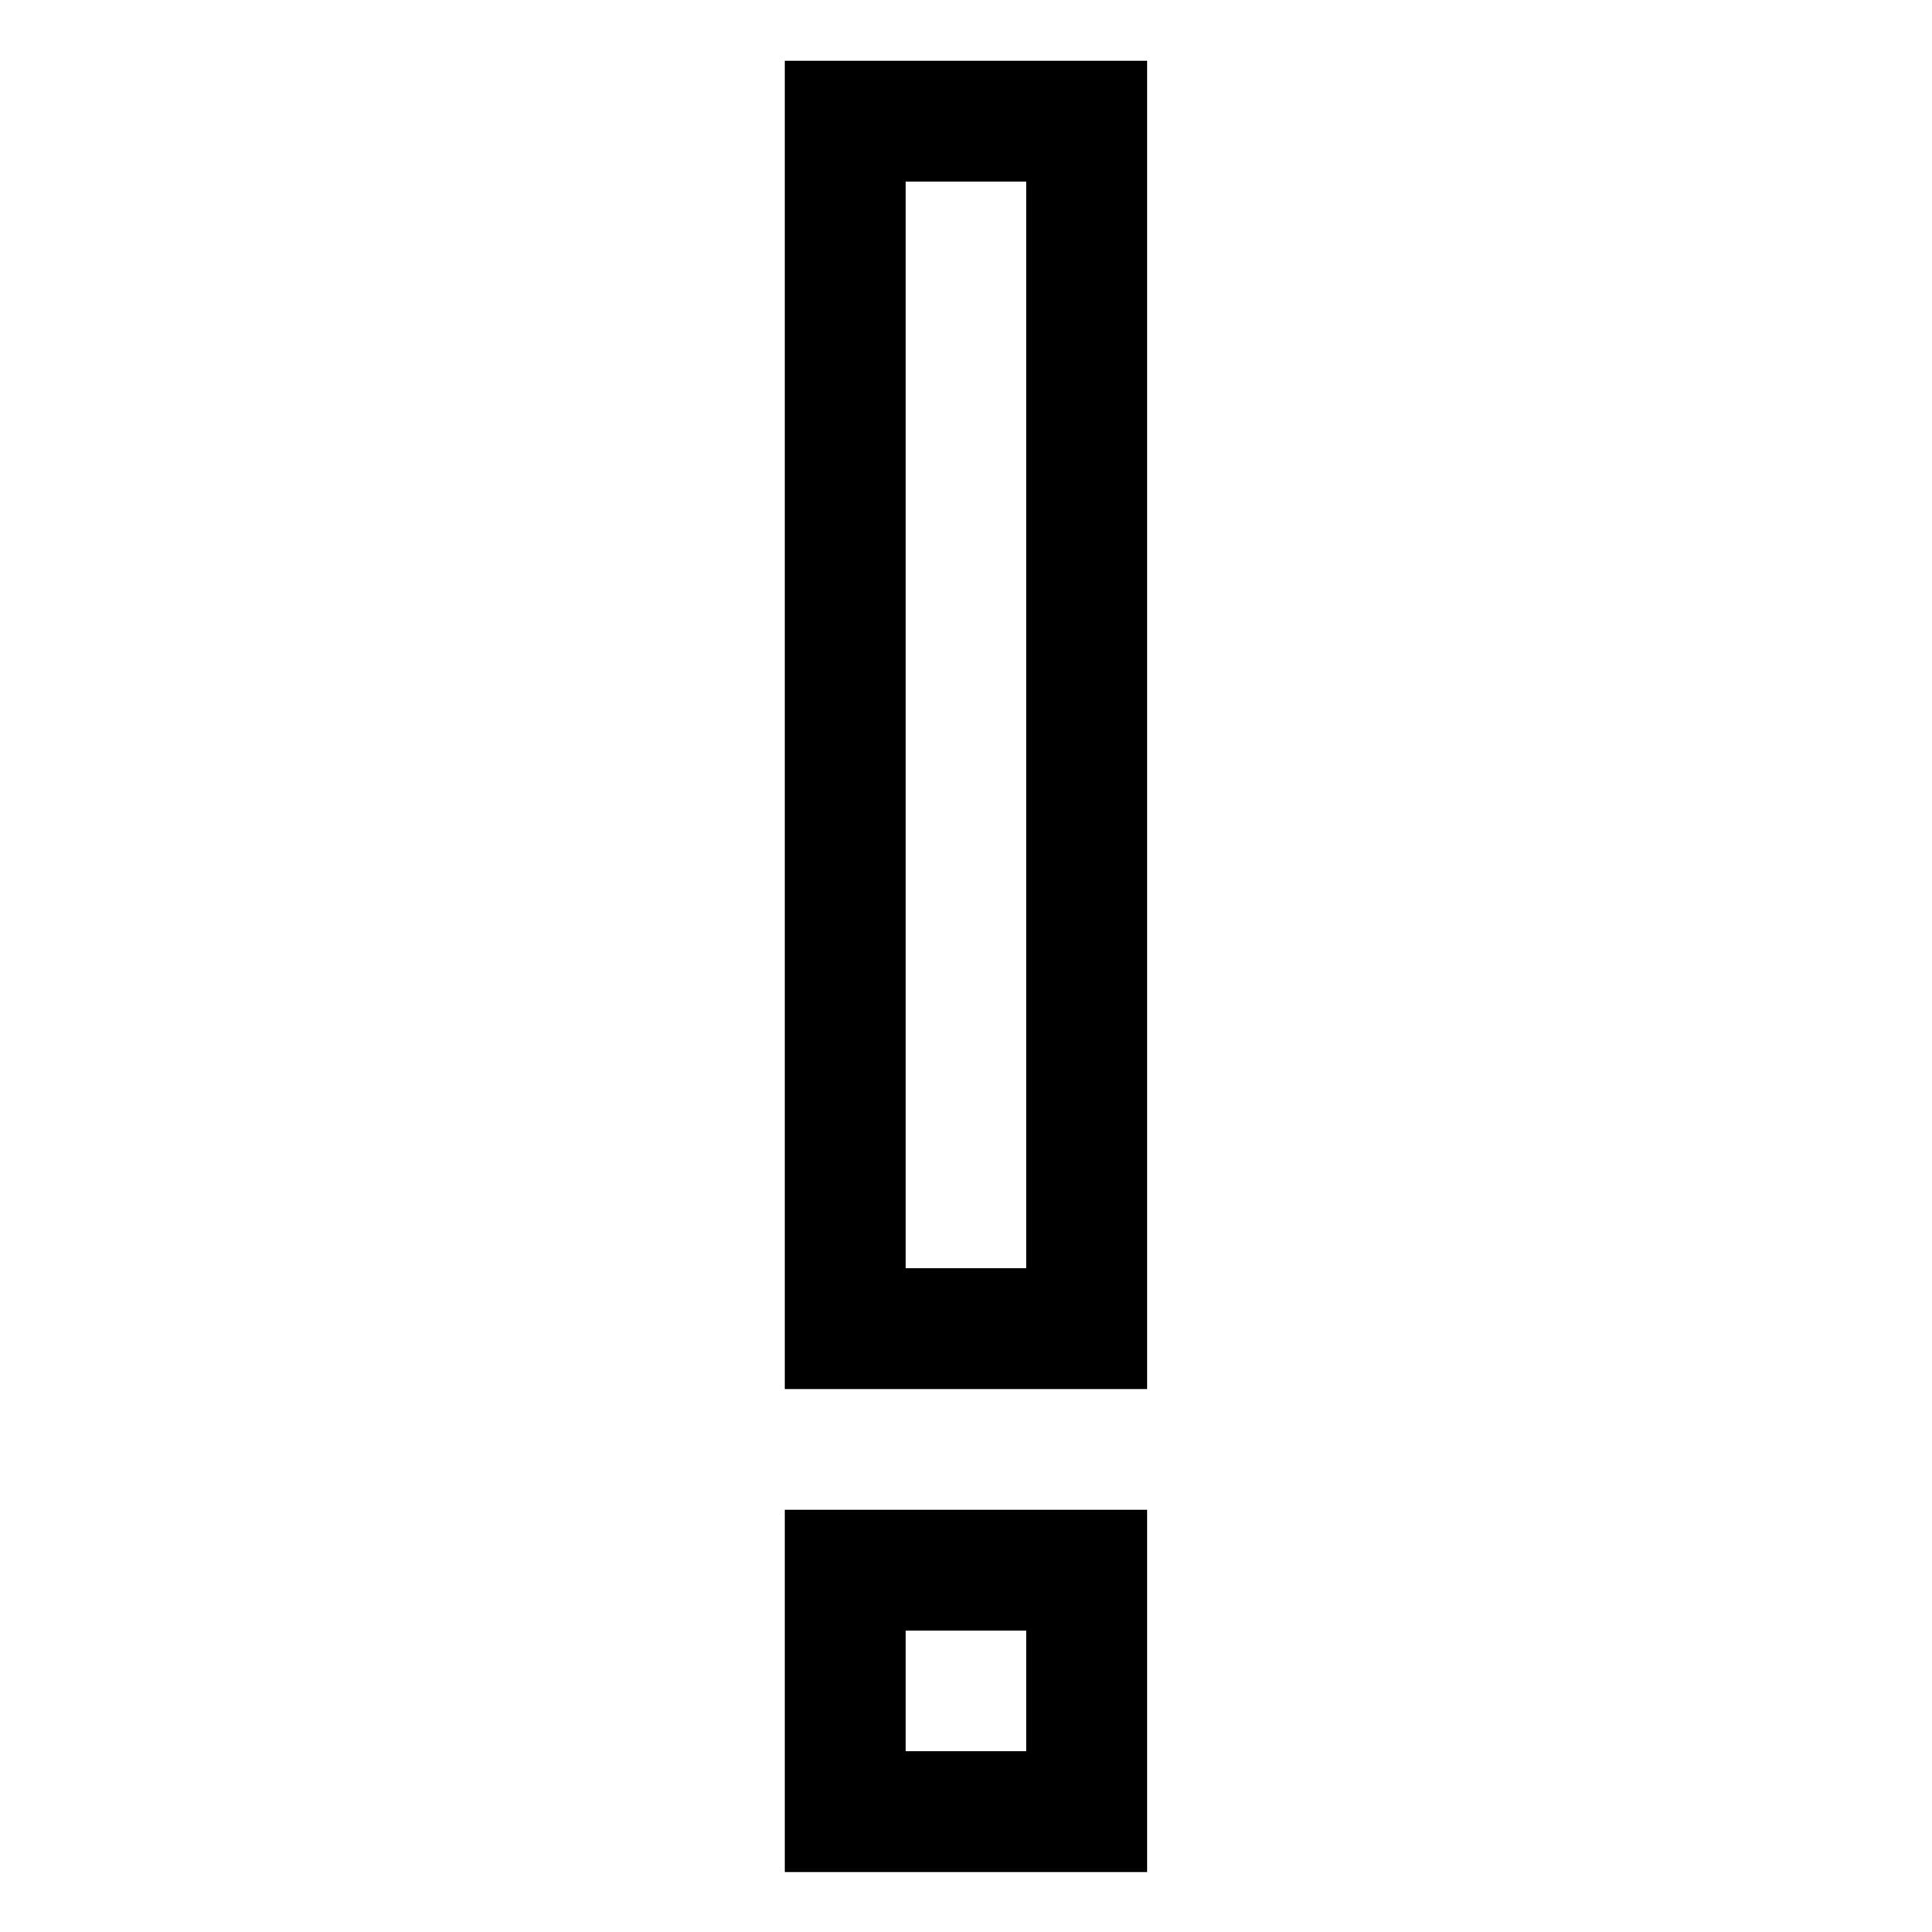
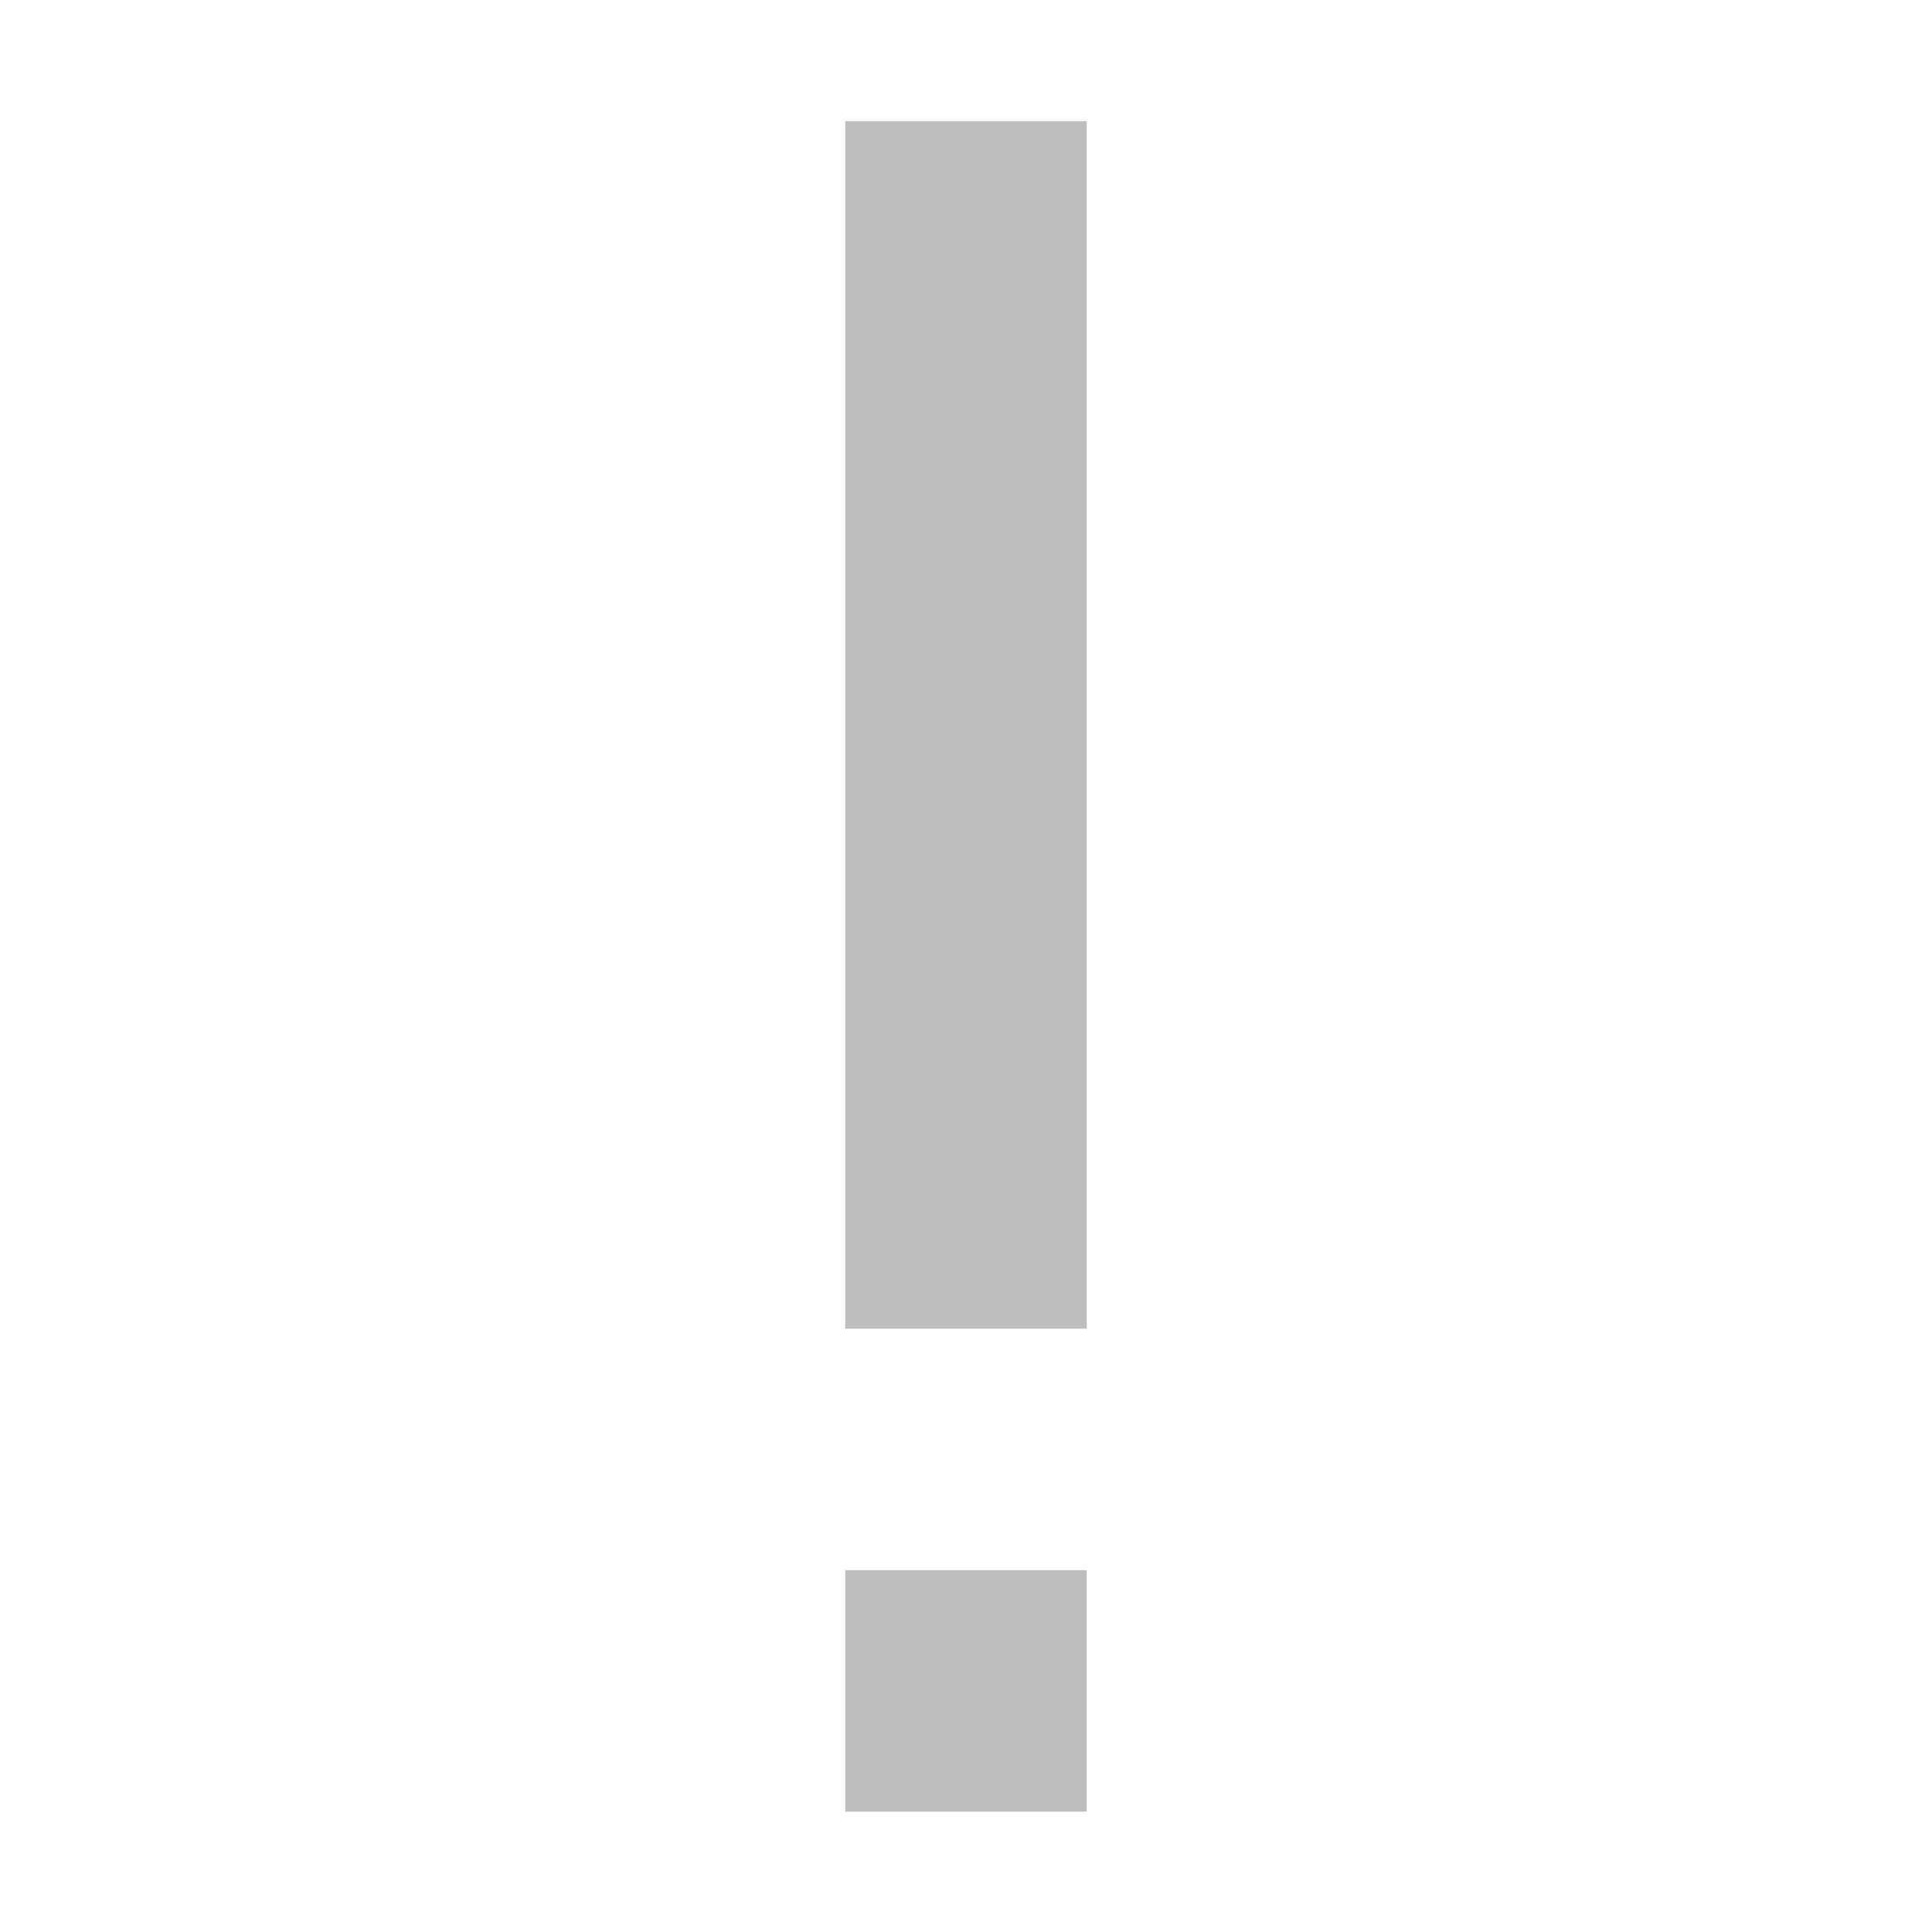
<svg xmlns="http://www.w3.org/2000/svg" xmlns:ns1="http://www.openswatchbook.org/uri/2009/osb" height="16" id="svg7384" style="enable-background:new" version="1.1" width="16">
  <defs id="defs7386">
    <linearGradient id="linearGradient5606" ns1:paint="solid">
      <stop id="stop5608" offset="0" style="stop-color:#000000;stop-opacity:1;" />
    </linearGradient>
    <filter color-interpolation-filters="sRGB" id="filter7554">
      <feBlend id="feBlend7556" in2="BackgroundImage" mode="darken" />
    </filter>
  </defs>
-   <g id="layer9" style="display:inline" transform="translate(-545.0004,351.0034)">
-     <path d="m 551.5,-350.5 0,0.5 0,10 0,0.5 0.5,0 2,0 0.5,0 0,-0.5 0,-10 0,-0.5 -0.5,0 -2,0 -0.5,0 z m 1,1 1,0 0,9 -1,0 0,-9 z m -1,11 0,0.5 0,2 0,0.5 0.5,0 2,0 0.5,0 0,-0.5 0,-2 0,-0.5 -0.5,0 -2,0 -0.5,0 z m 1,1 1,0 0,1 -1,0 0,-1 z" id="path6858" style="font-size:medium;font-style:normal;font-variant:normal;font-weight:normal;font-stretch:normal;text-indent:0;text-align:start;text-decoration:none;line-height:normal;letter-spacing:normal;word-spacing:normal;text-transform:none;direction:ltr;block-progression:tb;writing-mode:lr-tb;text-anchor:start;baseline-shift:baseline;color:#000000;fill-opacity:1;fill-rule:nonzero;stroke:none;stroke-width:1;marker:none;visibility:visible;display:inline;overflow:visible;enable-background:new;font-family:Sans;-inkscape-font-specification:Sans" />
+   <g id="layer9" style="display:inline" transform="translate(-545.0004,355.0034)">
+     <path d="m 552,-354 0,10 2,0 0,-10 -2,0 z m 0,12 0,2 2,0 0,-2 -2,0 z" id="path6858" style="fill:#bebebf;fill-opacity:1;stroke:none;display:inline;enable-background:new" />
  </g>
-   <g id="layer10" style="display:inline;filter:url(#filter7554)" transform="translate(-545.0004,351.0034)" />
-   <g id="layer1" style="display:inline" transform="translate(-304.0002,-265.9966)" />
-   <g id="layer14" style="display:inline" transform="translate(-545.0004,351.0034)" />
-   <g id="layer15" style="display:inline" transform="translate(-545.0004,351.0034)" />
-   <g id="g71291" style="display:inline" transform="translate(-545.0004,351.0034)" />
-   <g id="layer2" style="display:inline" transform="translate(-304.0002,-115.9966)" />
-   <g id="g6058" style="display:inline" transform="translate(-304.0002,-115.9966)" />
-   <g id="layer12" style="display:inline" transform="translate(-545.0004,351.0034)" />
+   <g id="layer10" style="display:inline;filter:url(#filter7554)" transform="translate(-545.0004,355.0034)" />
+   <g id="layer1" style="display:inline" transform="translate(-304.0002,-261.9966)" />
+   <g id="layer14" style="display:inline" transform="translate(-545.0004,355.0034)" />
+   <g id="layer15" style="display:inline" transform="translate(-545.0004,355.0034)" />
+   <g id="g71291" style="display:inline" transform="translate(-545.0004,355.0034)" />
+   <g id="layer2" style="display:inline" transform="translate(-304.0002,-111.9966)" />
+   <g id="g6058" style="display:inline" transform="translate(-304.0002,-111.9966)" />
+   <g id="layer12" style="display:inline" transform="translate(-545.0004,355.0034)" />
</svg>
